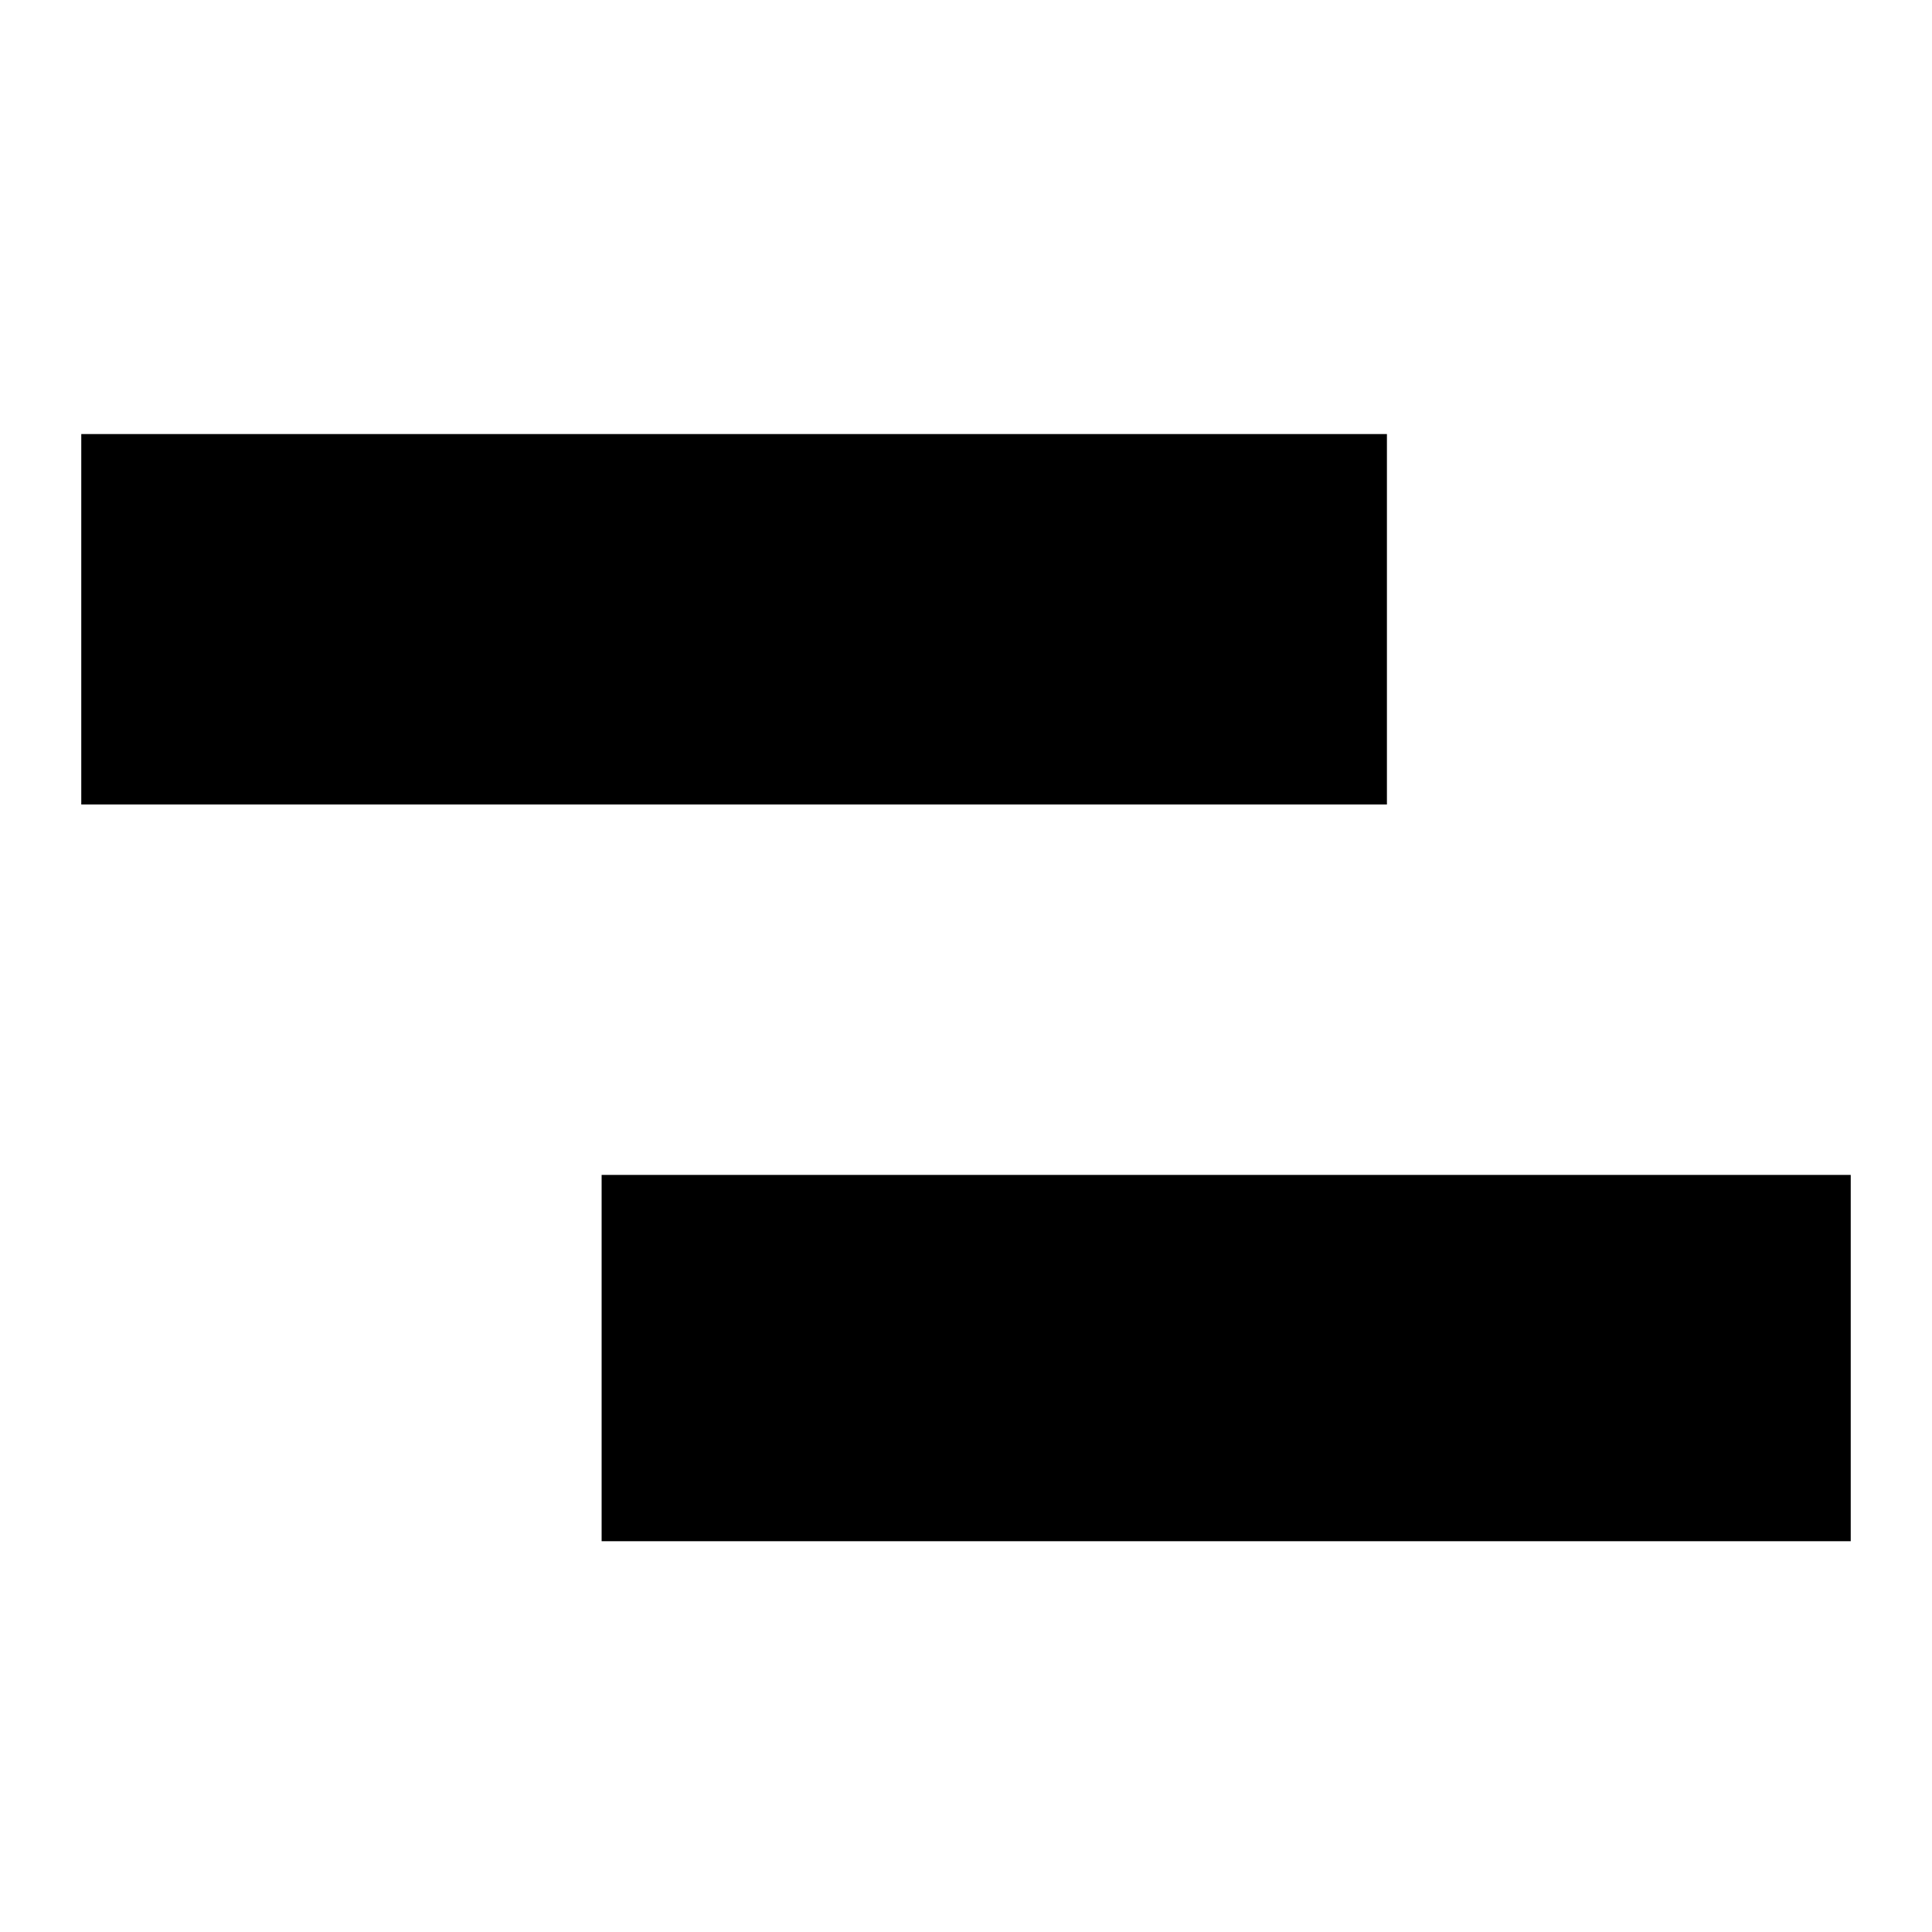
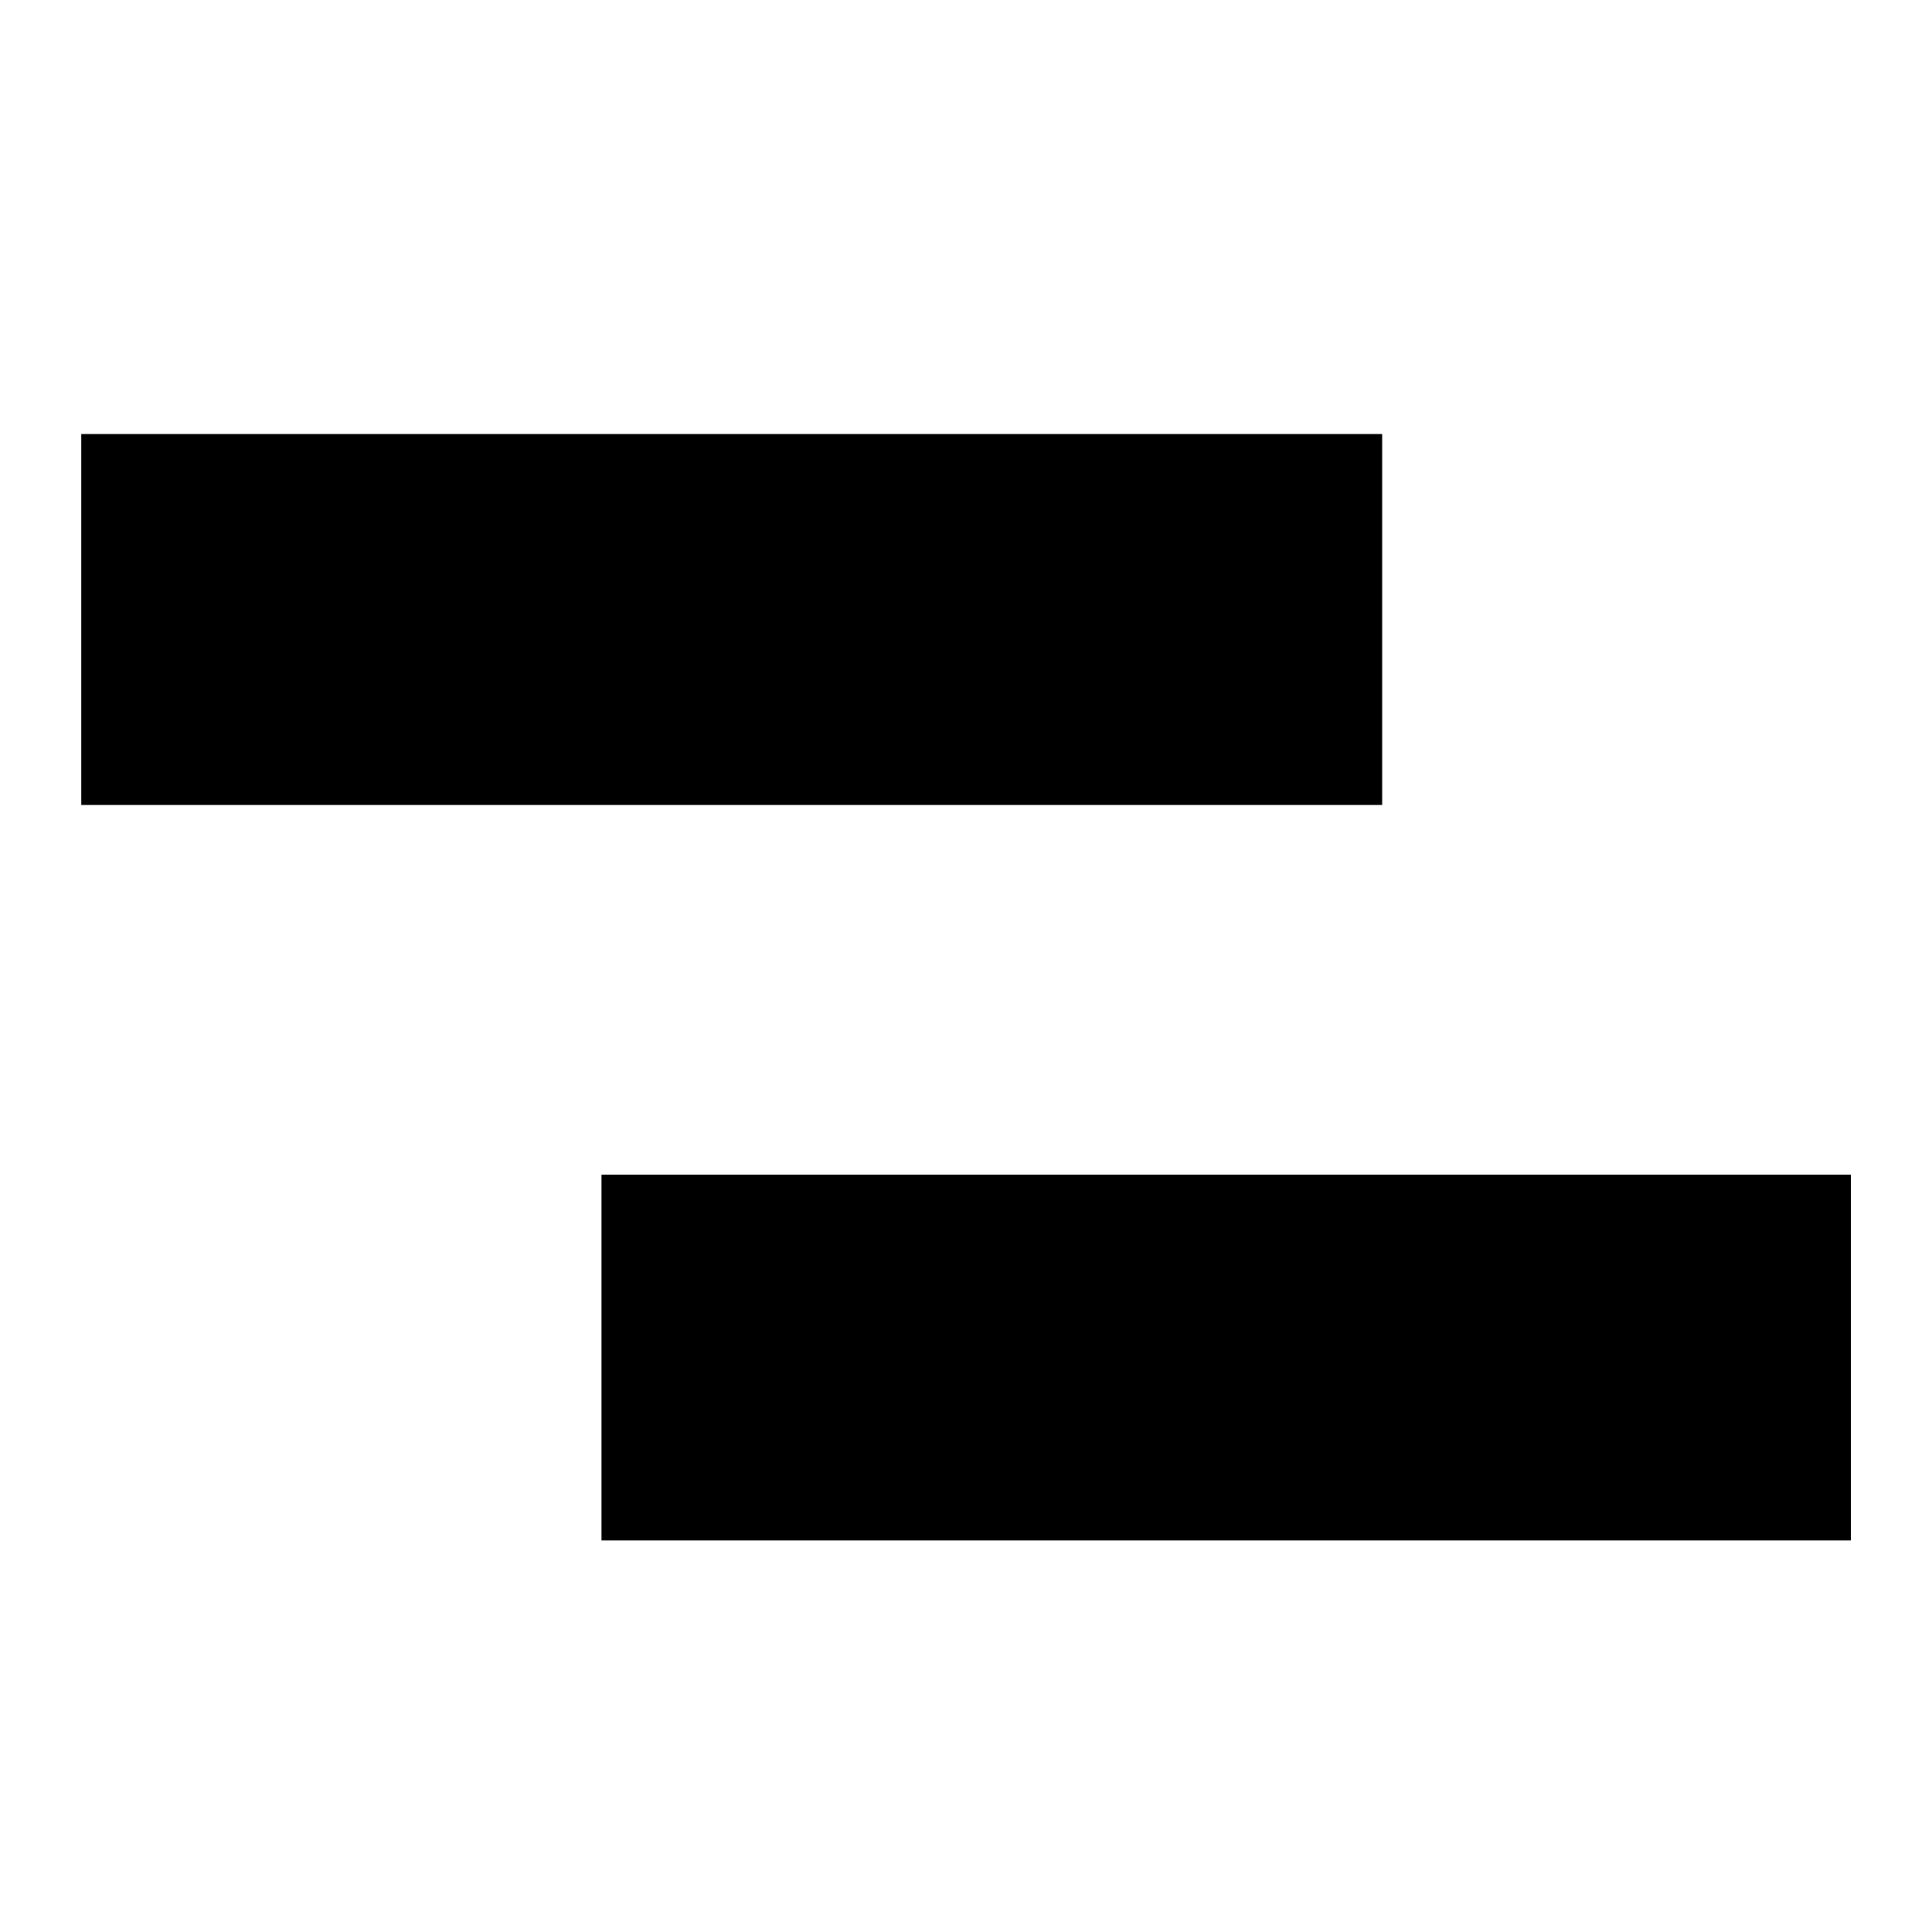
- <svg xmlns="http://www.w3.org/2000/svg" viewBox="0 0 15 15" version="1.1" id="svg9919">
-   <defs id="defs9923" />
-   <rect style="stroke-width:1.697" id="rect10042" width="10.137" height="2.876" x="0.631" y="3.37" />
-   <rect style="stroke-width:1.641" id="rect10042-3" width="9.698" height="2.844" x="4.671" y="9.122" />
+ <svg xmlns="http://www.w3.org/2000/svg" version="1.1" viewBox="0 0 15 15">
+   <rect x=".631" y="3.37" width="10.1" height="2.88" stroke-width="1.7" />
+   <rect x="4.67" y="9.12" width="9.7" height="2.84" stroke-width="1.64" />
</svg>
